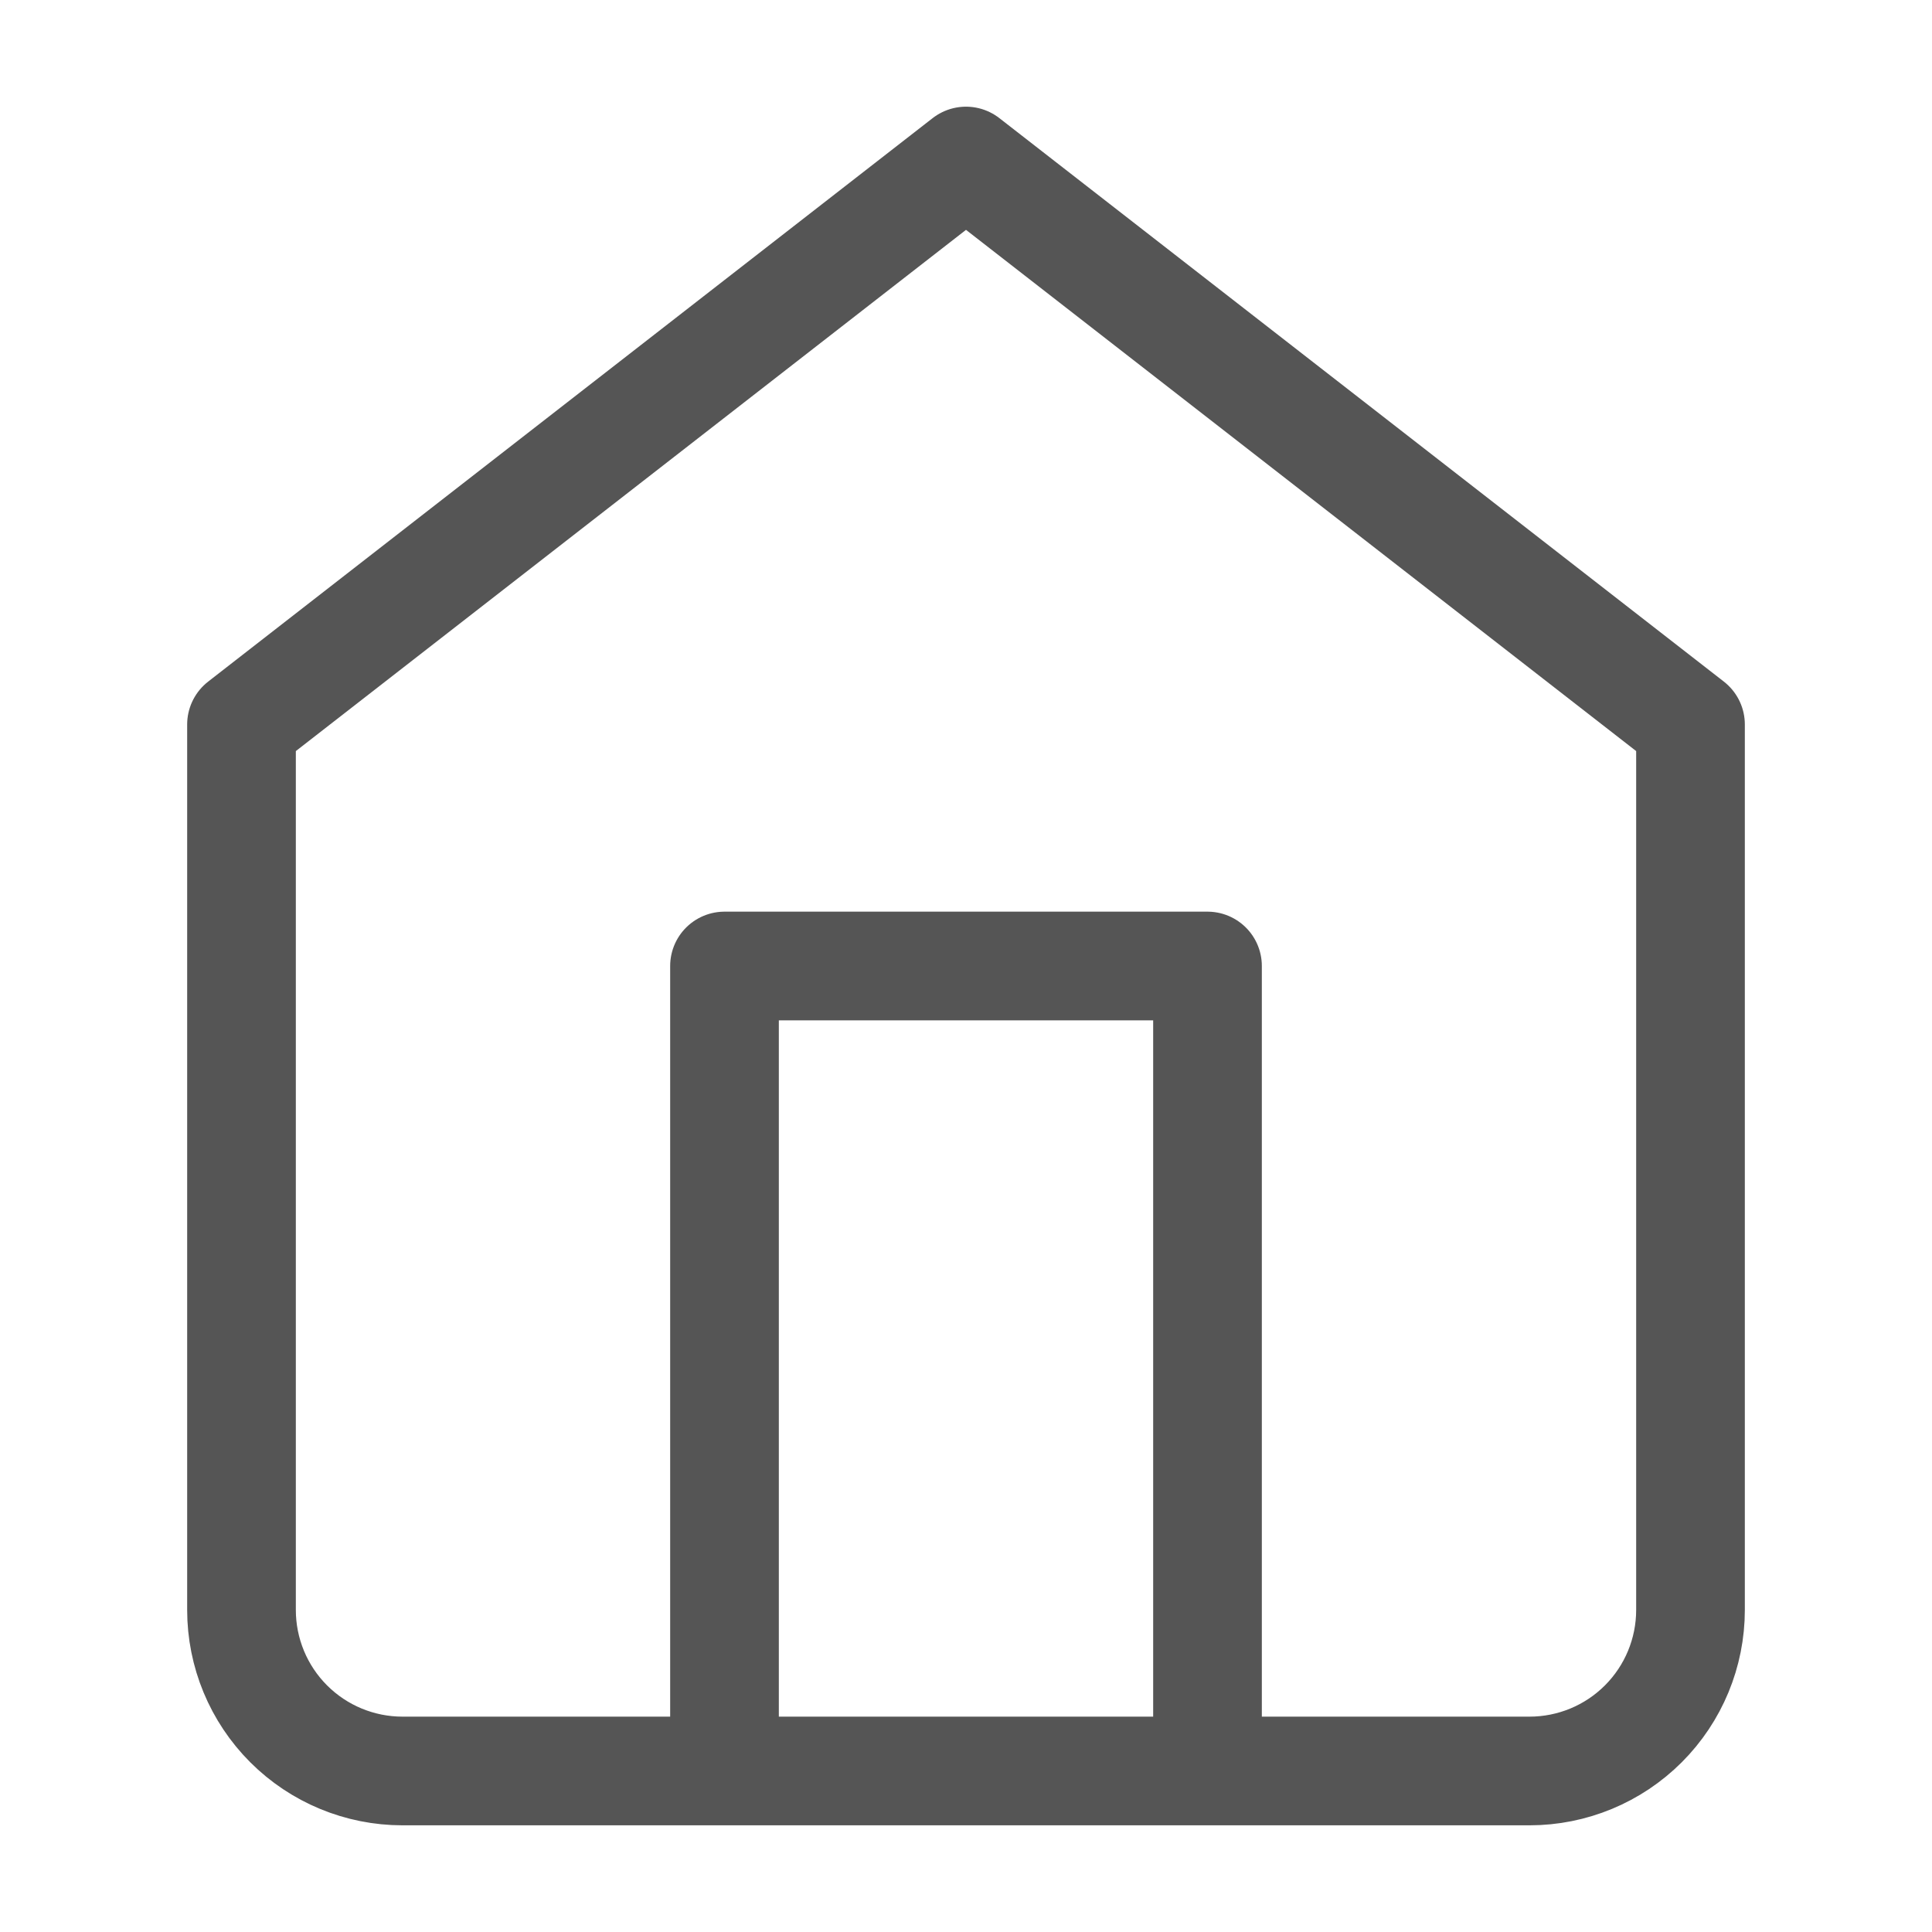
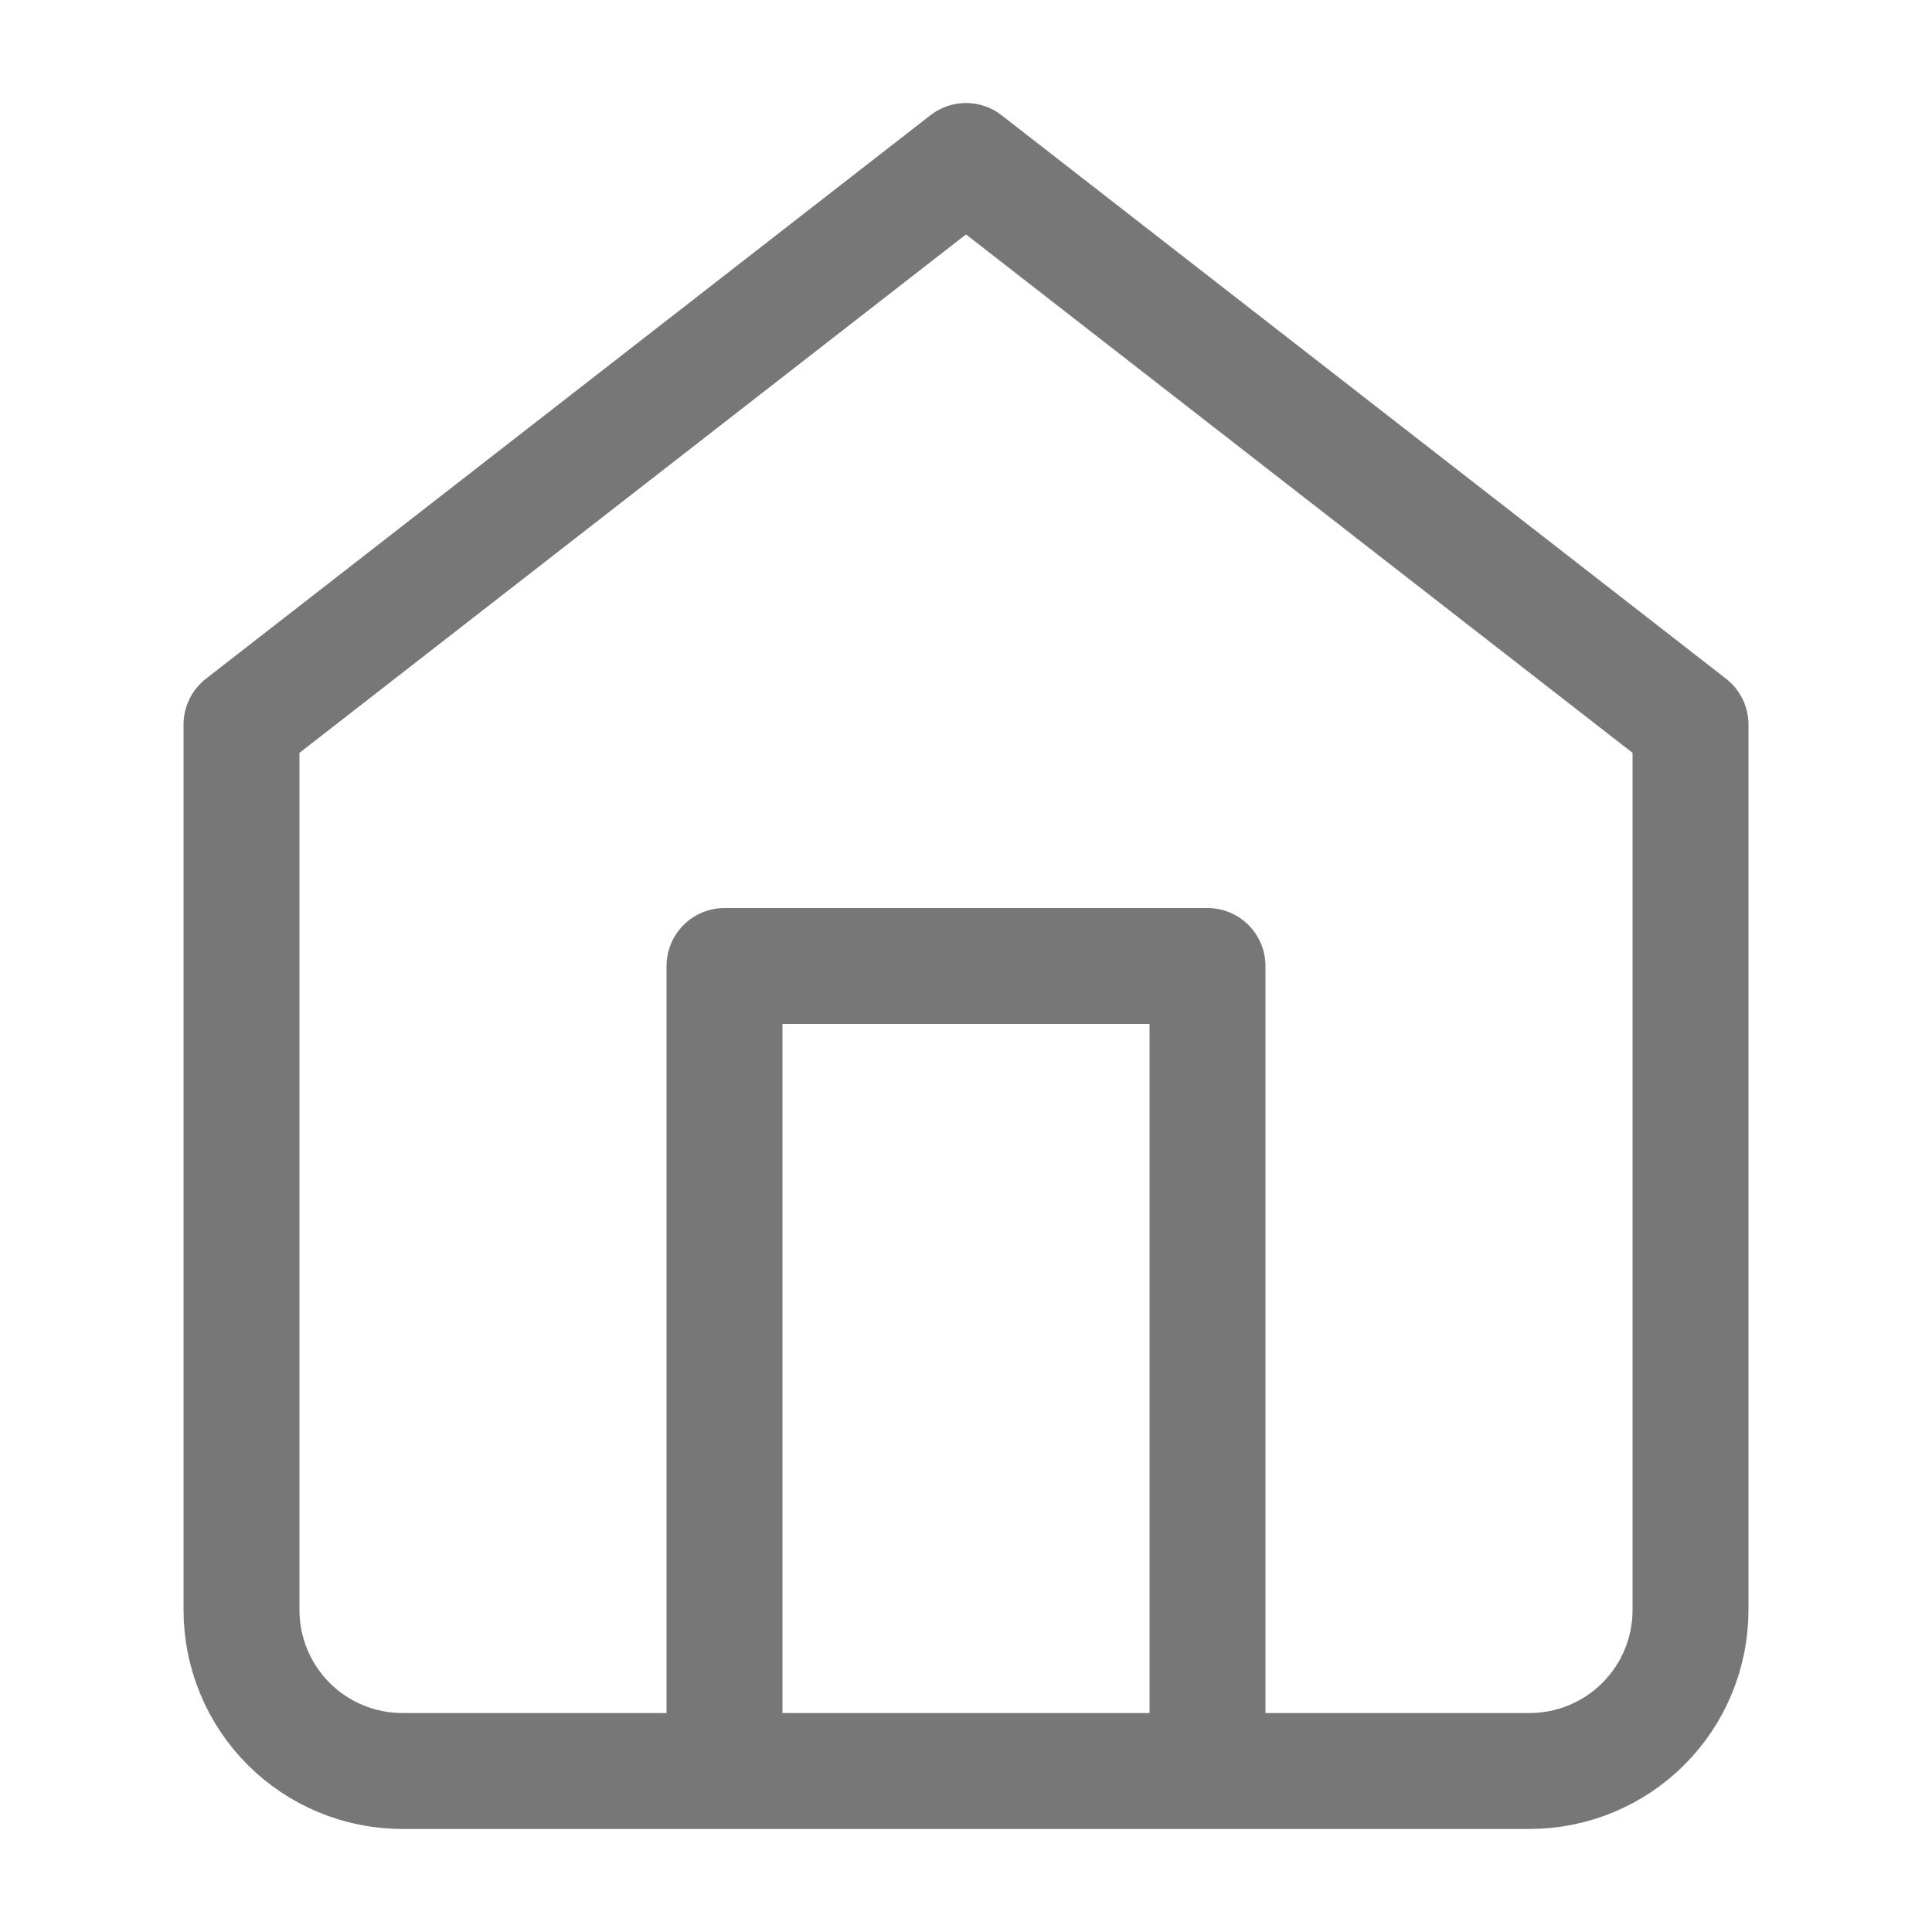
- <svg xmlns="http://www.w3.org/2000/svg" width="32" height="32" viewBox="0 0 32 32" fill="none">
-   <path d="M12 29.333V16H20V29.333M4 12L16 2.667L28 12V26.666C28 27.374 27.719 28.052 27.219 28.552C26.719 29.052 26.041 29.333 25.333 29.333H6.667C5.959 29.333 5.281 29.052 4.781 28.552C4.281 28.052 4 27.374 4 26.666V12Z" stroke="#555555" stroke-width="1.8" stroke-linecap="round" stroke-linejoin="round" />
+ <svg xmlns="http://www.w3.org/2000/svg" width="30" height="30" viewBox="0 0 30 30" fill="none">
+   <path d="M11.25 27.5V15H18.75V27.5M3.75 11.25L15 2.5L26.25 11.25V25C26.25 25.663 25.987 26.299 25.518 26.768C25.049 27.237 24.413 27.5 23.75 27.5H6.25C5.587 27.5 4.951 27.237 4.482 26.768C4.013 26.299 3.75 25.663 3.75 25V11.25Z" stroke="#777777" stroke-width="1.8" stroke-linecap="round" stroke-linejoin="round" />
</svg>
